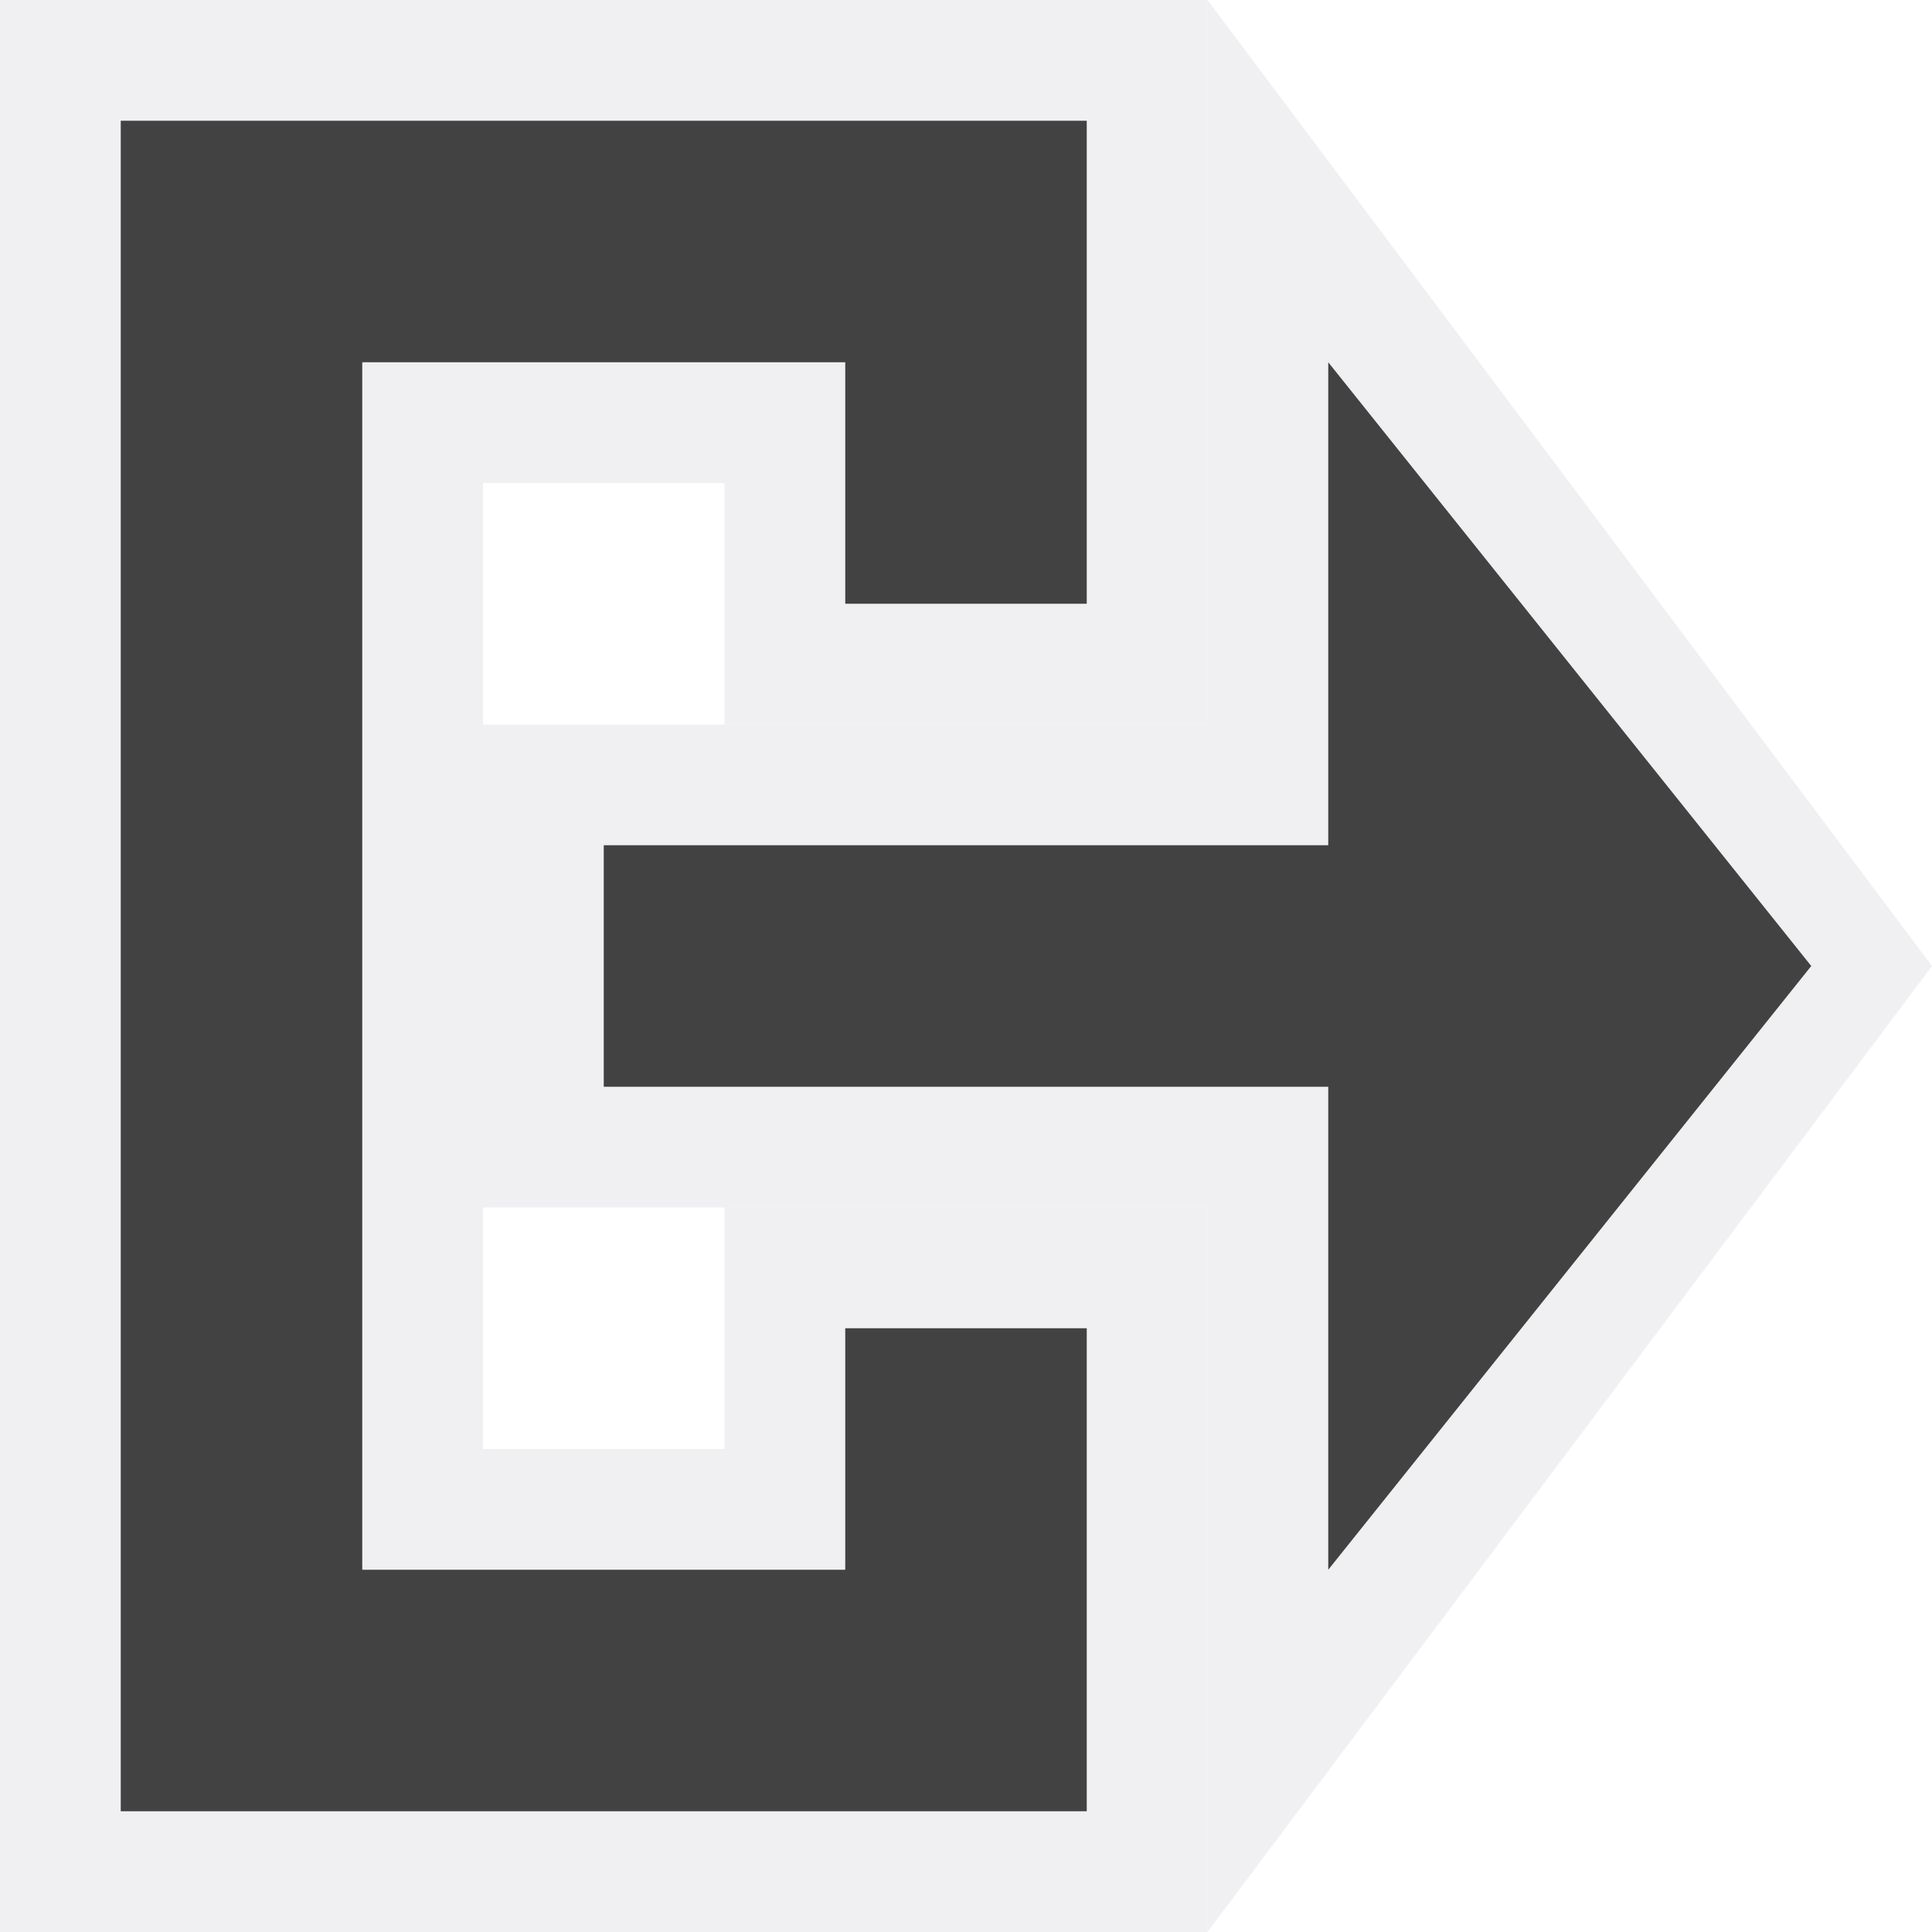
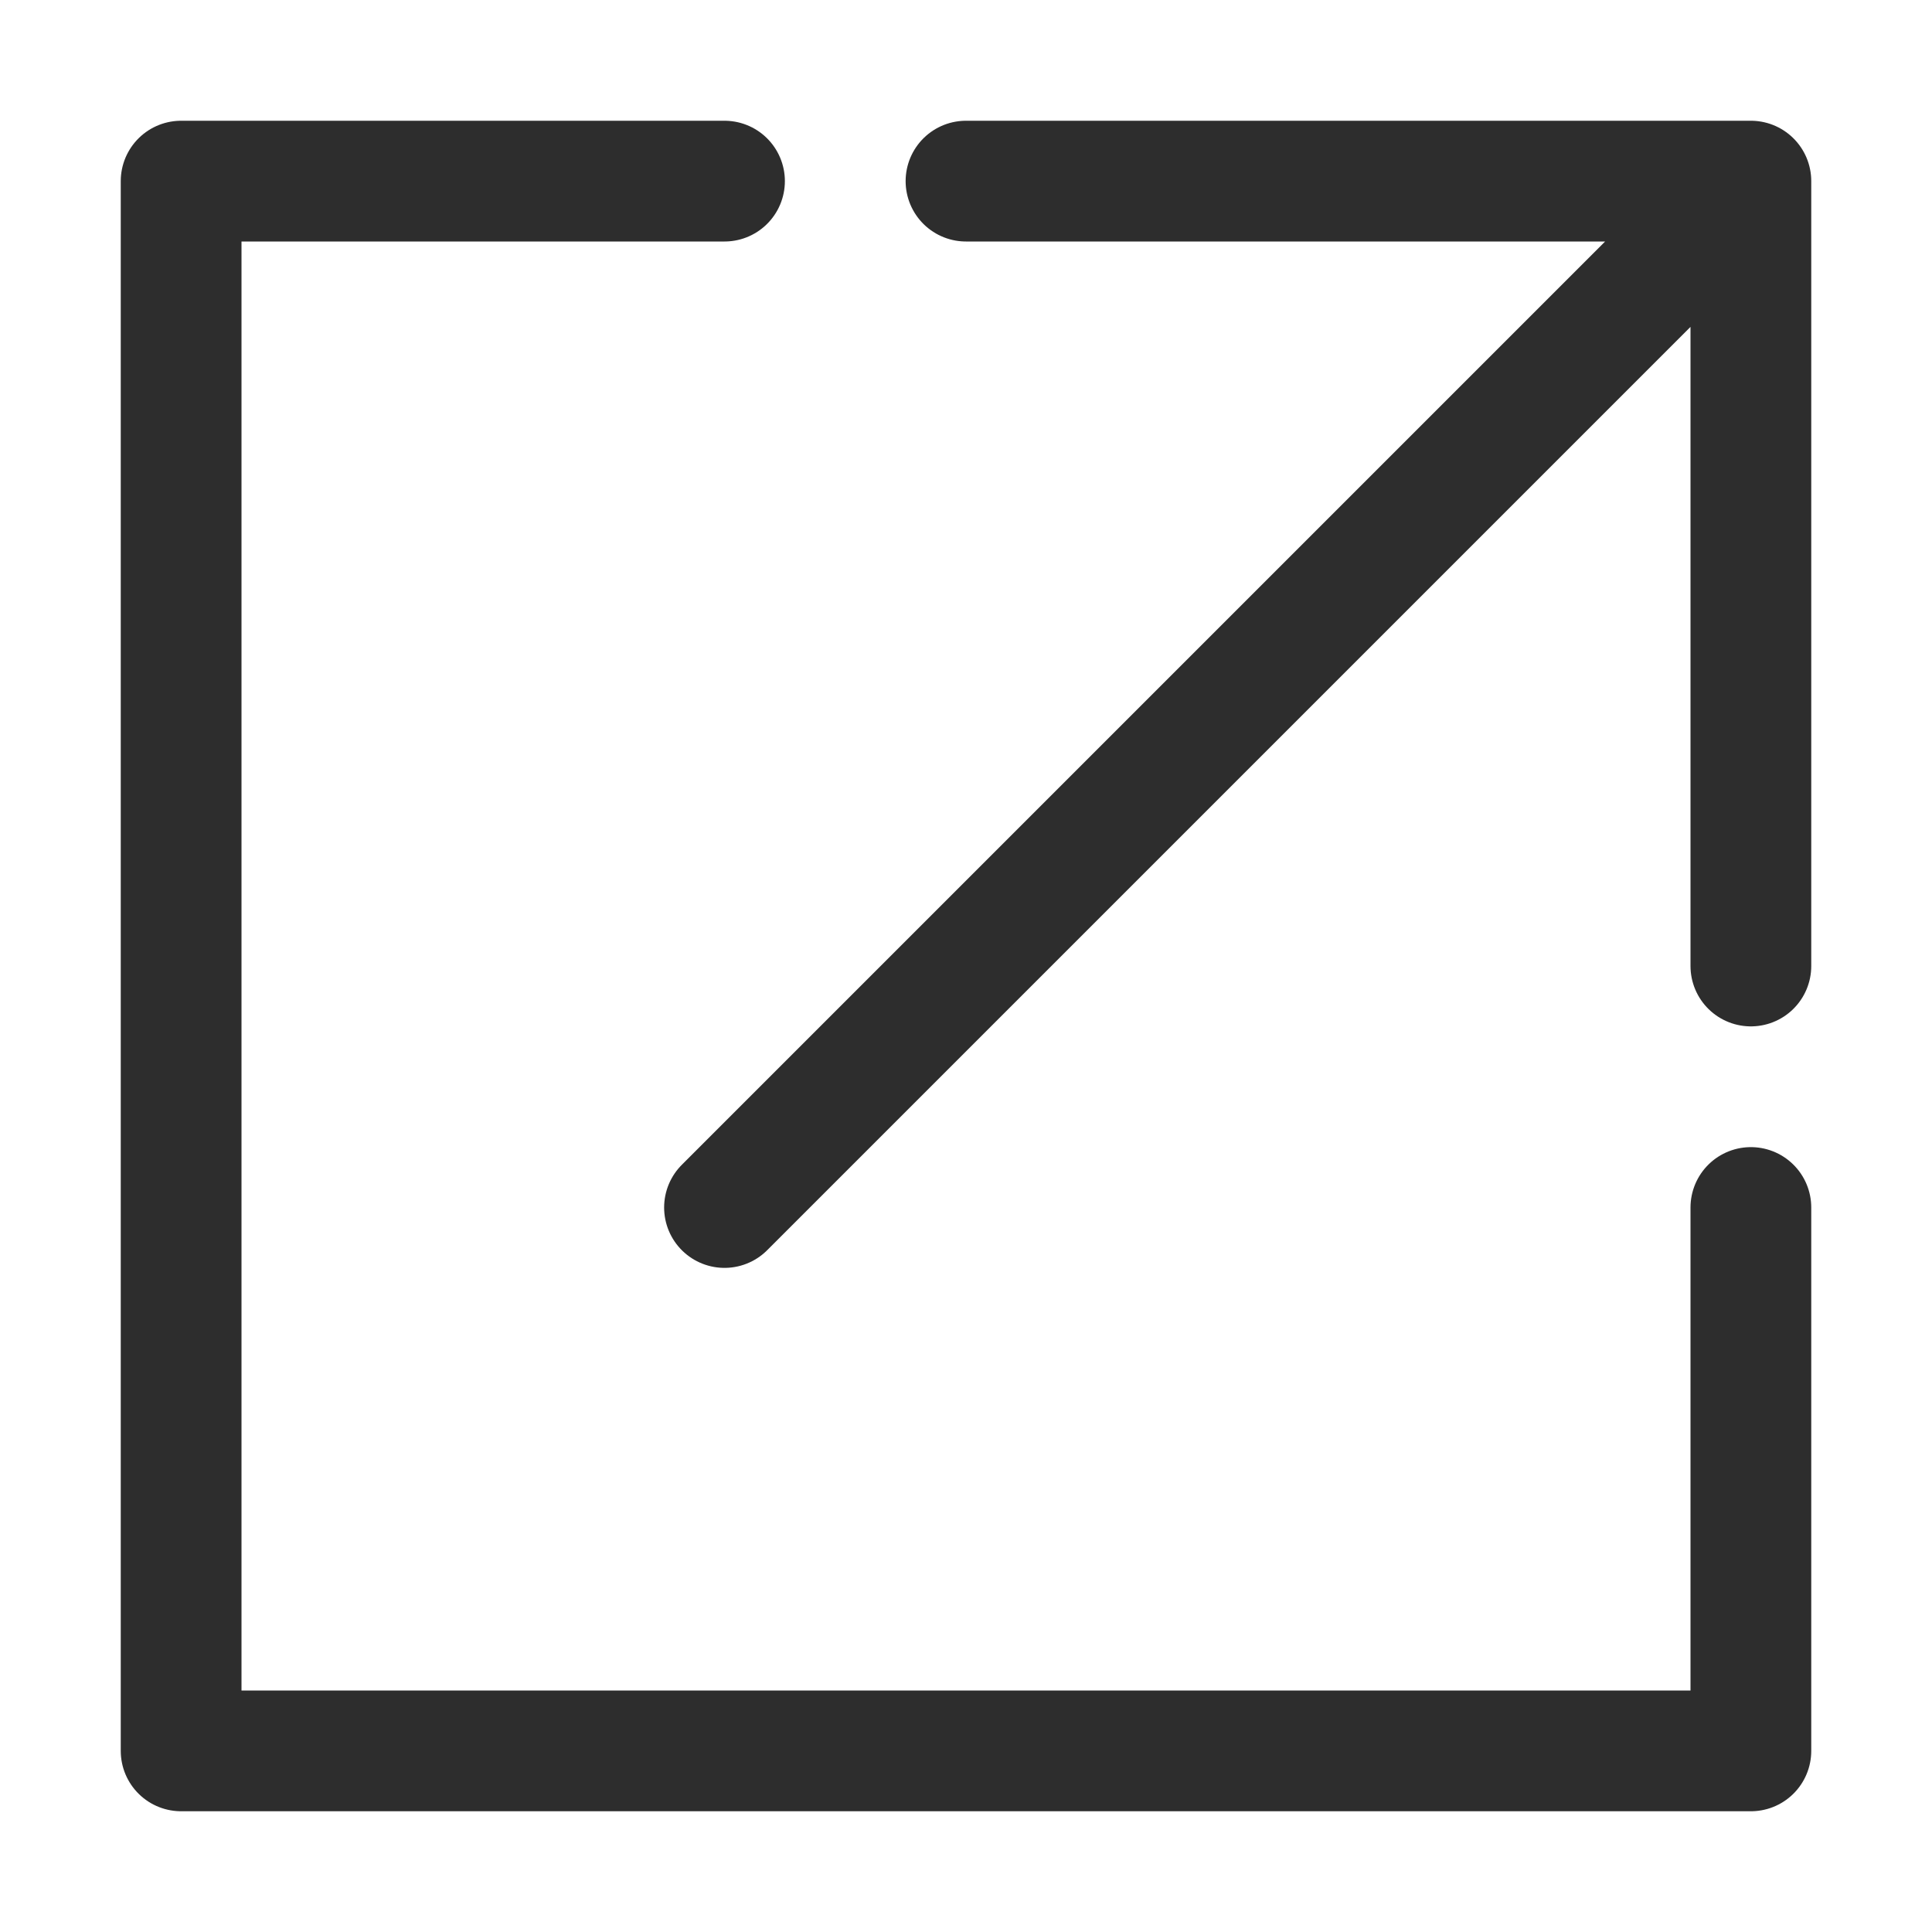
<svg xmlns="http://www.w3.org/2000/svg" width="16" height="16">
-   <style type="text/css">.icon-canvas-transparent{opacity:0;fill:#F6F6F6;} .icon-vs-out{opacity:0;fill:#F6F6F6;} .icon-vs-bg{fill:#424242;} .icon-vs-fg{fill:#F0EFF1;}</style>
+   <style>.icon-canvas-transparent{opacity:0;fill:#2d2d30}.icon-vs-out{stroke:#c5c5c5;}.icon-vs-bg{stroke:#2d2d2d}.icon-vs-fg{stroke:#2d2d2d;fill:transparent}</style>
  <path class="icon-canvas-transparent" d="M16 16h-16v-16h16v16z" id="canvas" />
-   <path class="icon-vs-fg" d="M10,6V0H0V16H10V10H6V12H4V4H6V6z" id="iconFg" />
-   <path class="icon-vs-bg" d="M9,5V1H1V15H9V11H7V13H3V3H7V5z" id="iconBg" />
-   <path class="icon-vs-fg" d="M4,6H10V0L16,8L10,16V10H4z" id="iconArFg" />
-   <path class="icon-vs-bg" d="M5,7H11V3L15,8L11,13V9H5z" id="iconArBg" />
+   <polyline class="icon-vs-fg" points="6,1.5 1.5,1.5 1.5,14.5 14.5,14.5 14.5,10" stroke-linejoin="round" stroke-linecap="round" />
+   <polyline class="icon-vs-fg" points="8,1.5 14.5,1.5 14.5,8 14.5,1.5 6,10" stroke-linejoin="round" stroke-linecap="round" />
</svg>
